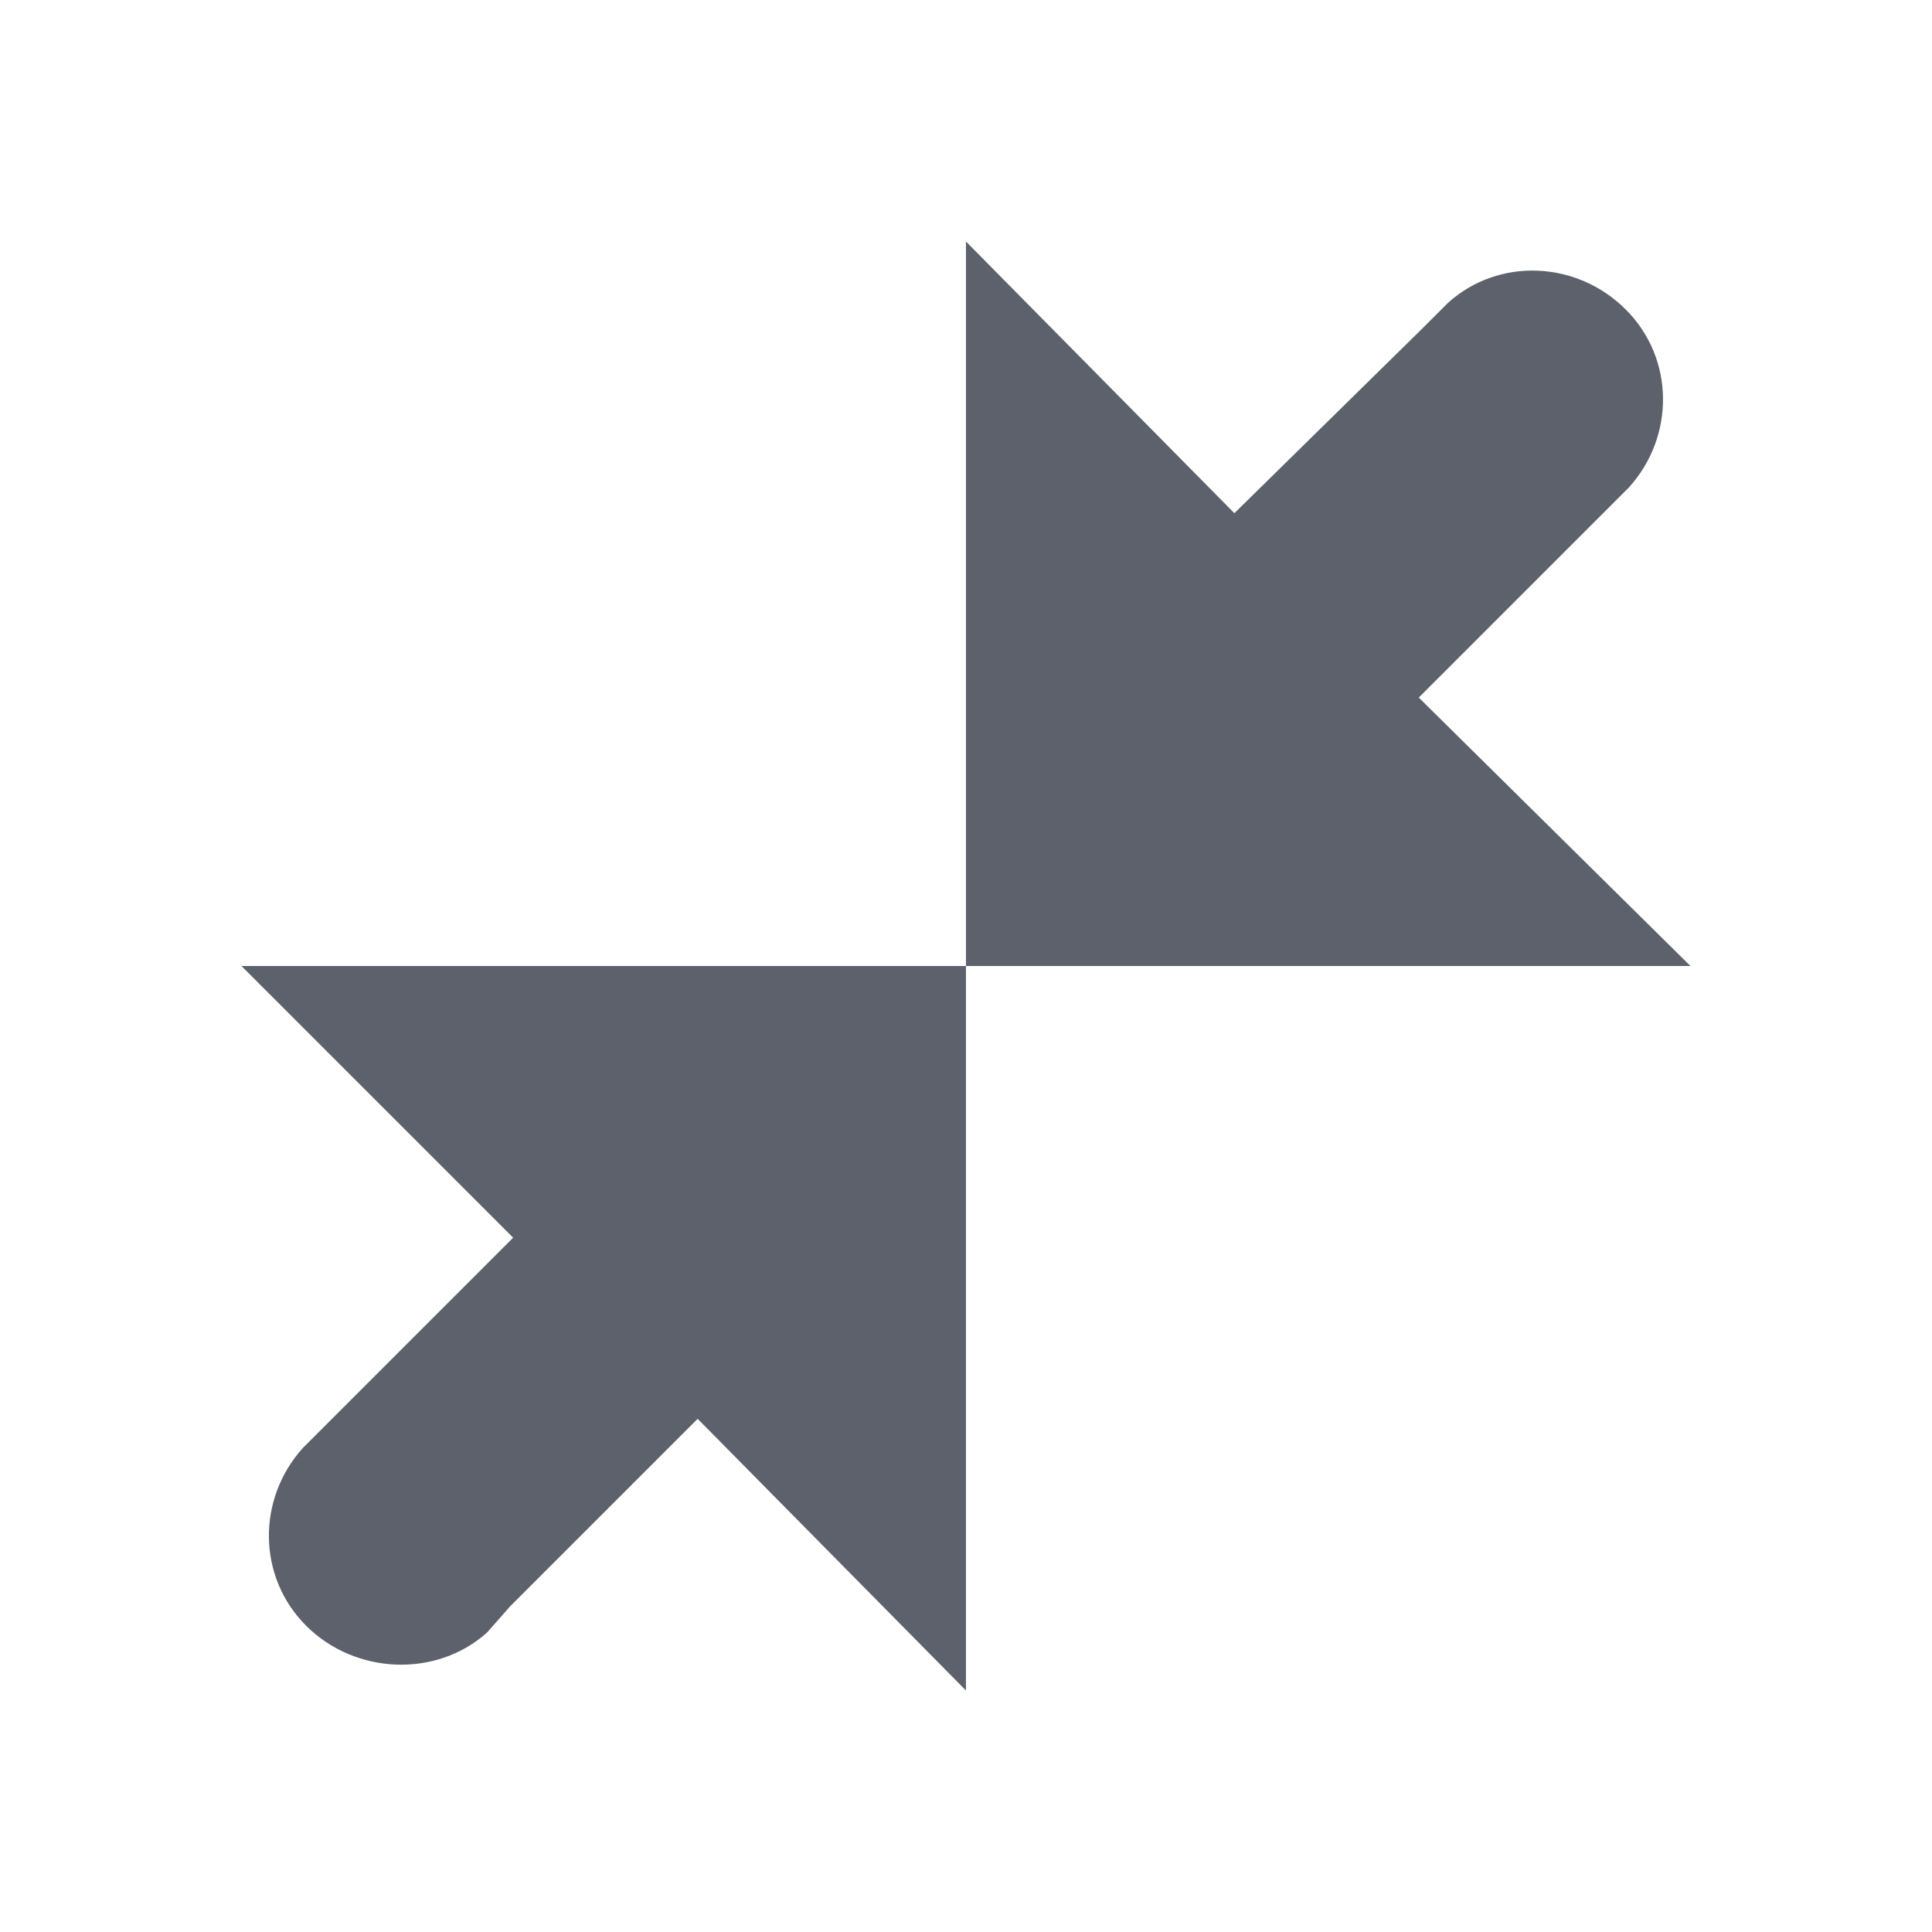
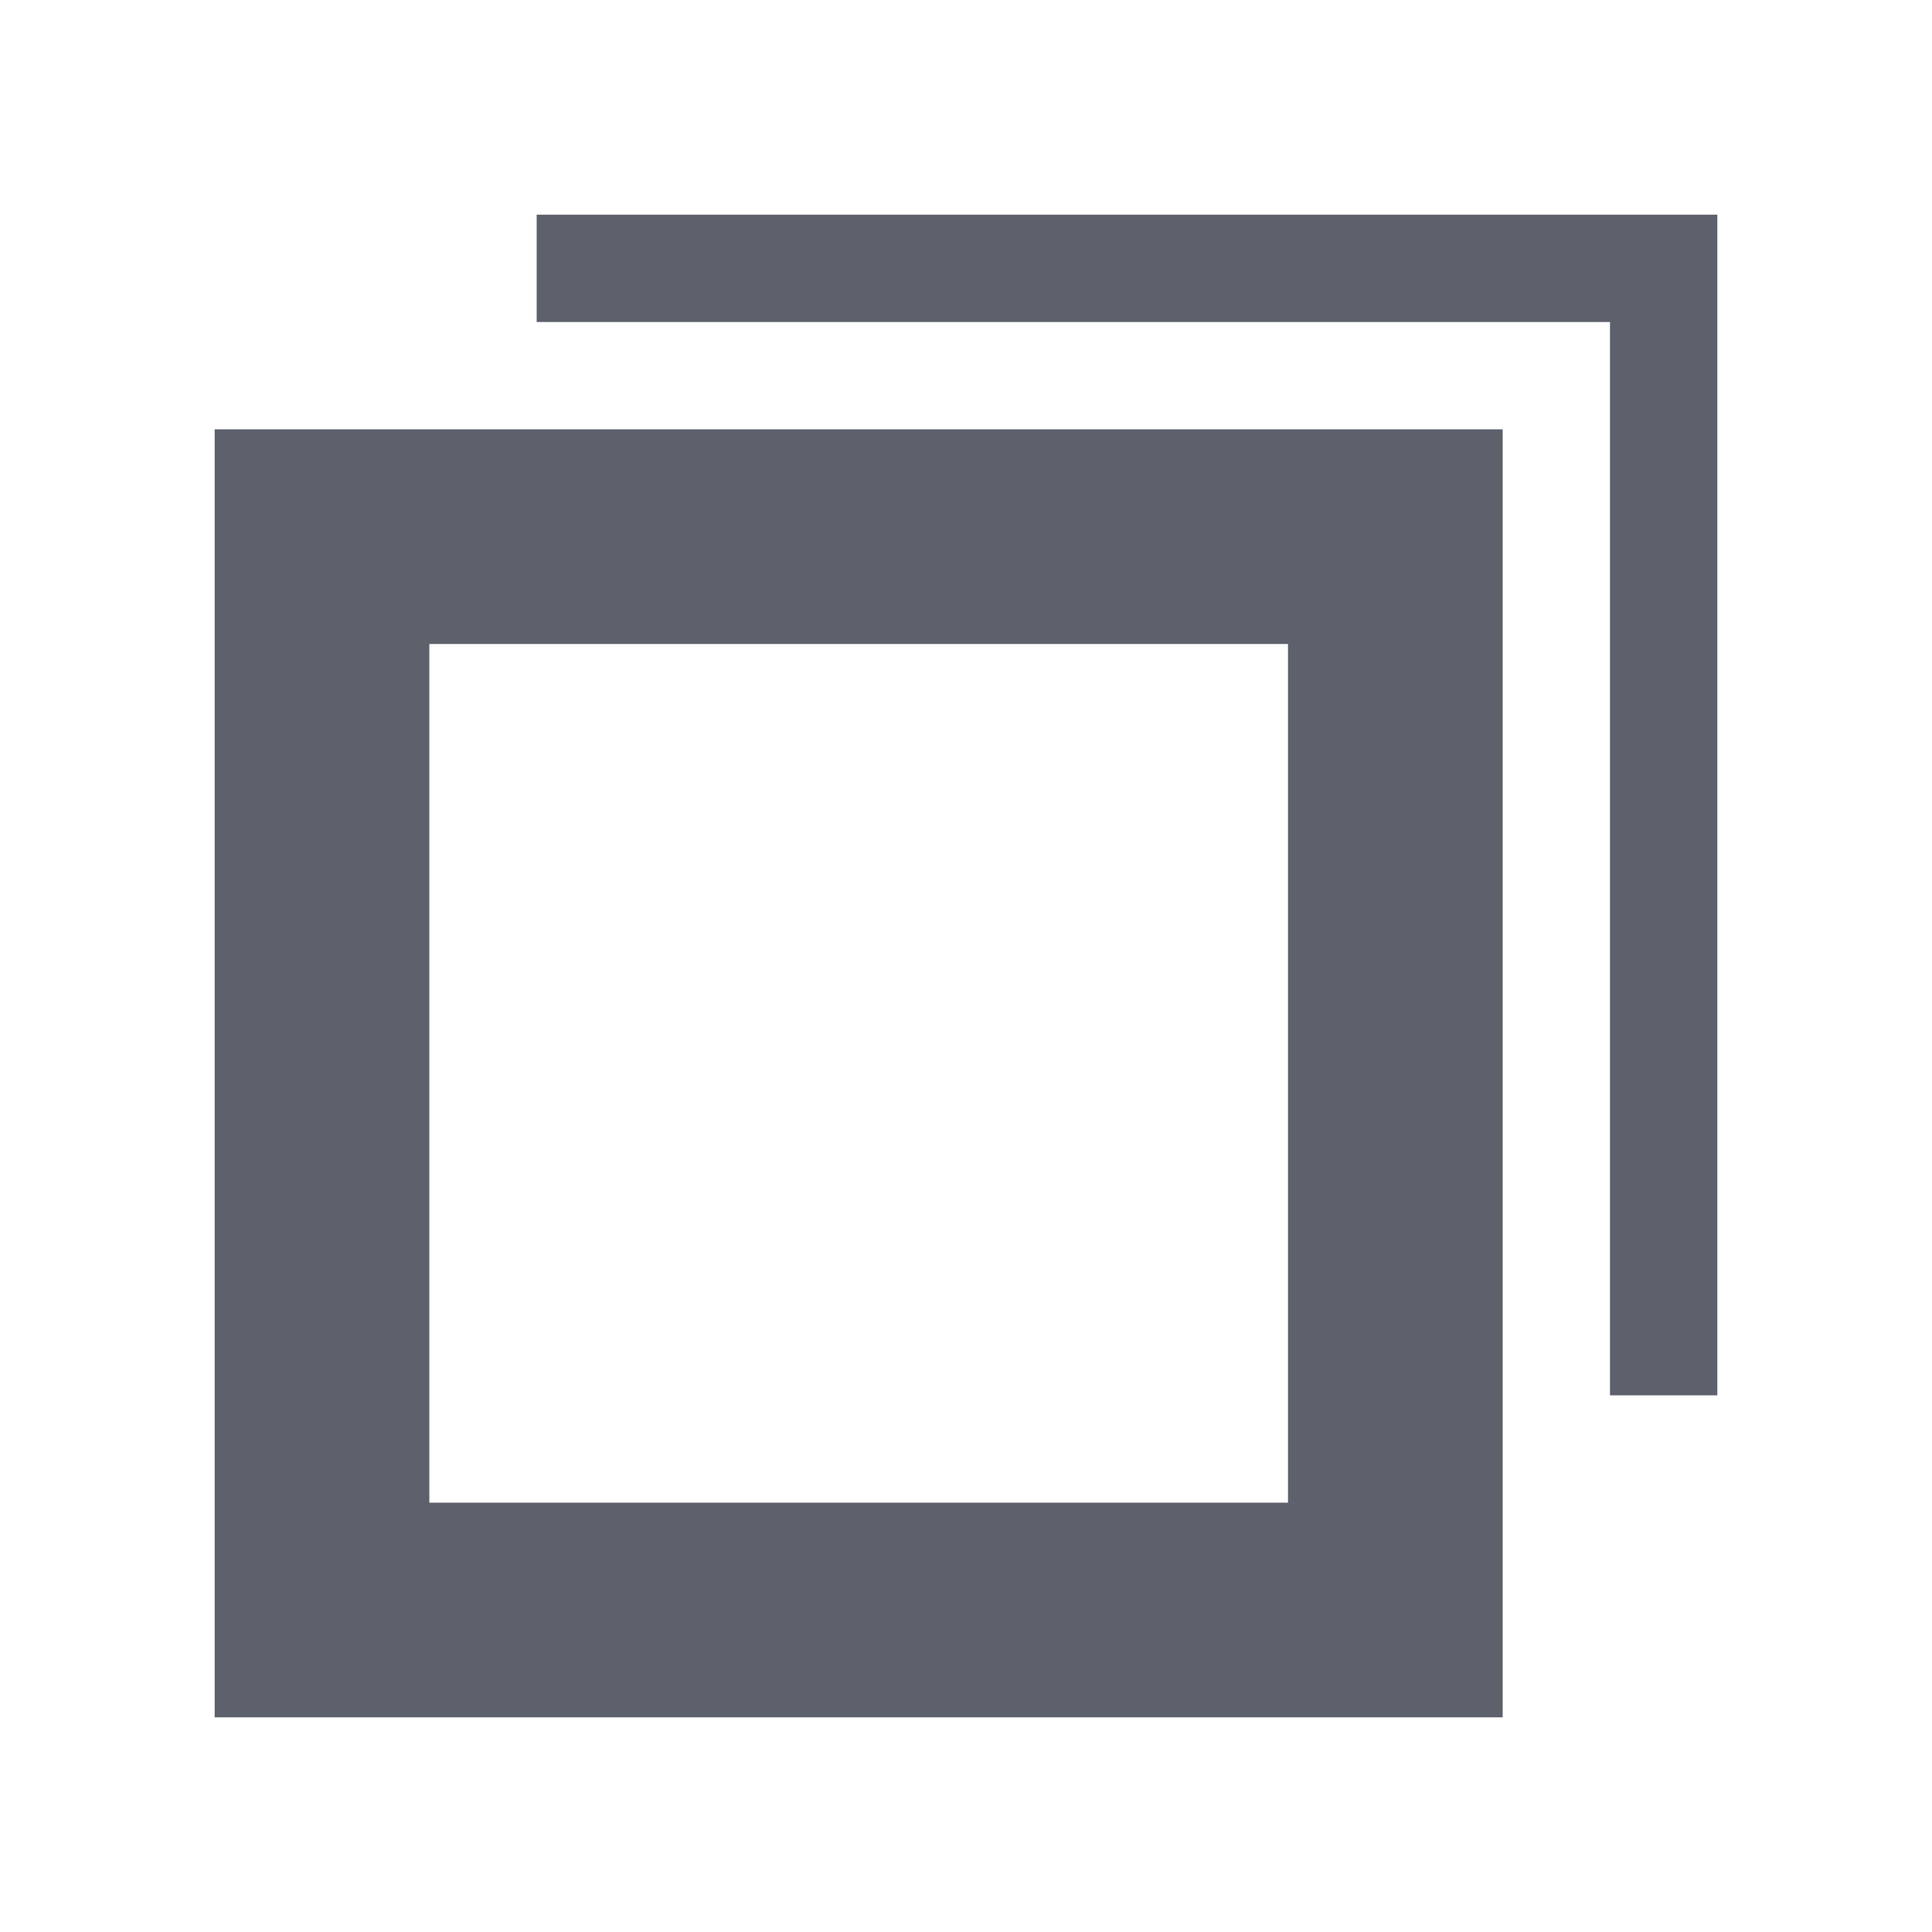
- <svg xmlns="http://www.w3.org/2000/svg" version="1.1" viewBox="0 0 16 16">
-   <defs>
-     <style id="current-color-scheme" type="text/css">
-    .ColorScheme-Text { color:#5c616c; } .ColorScheme-Highlight { color:#5294e2; }
-   </style>
+ <svg xmlns="http://www.w3.org/2000/svg" id="svg13" viewBox="0 0 18 18" version="1.1" height="18" width="18">
+   <defs id="defs5">
+     <style type="text/css" id="current-color-scheme">.ColorScheme-Text { color:#5c616c; } .ColorScheme-Highlight { color:#5294e2; }</style>
  </defs>
-   <g transform="translate(-333.0004,-188)" class="ColorScheme-Text" fill="currentColor">
-     <path d="m347 196-2.25-2.223 1.714-1.714c0.013-0.013 0.015-0.013 0.027-0.027 0.381-0.421 0.379-1.068-0.027-1.473-0.405-0.405-1.053-0.434-1.473-0.054l-0.214 0.214-1.554 1.527-2.223-2.25v6z" />
-     <path d="m341 202v-6h-6l2.25 2.25-1.714 1.714c-0.013 0.013-0.015 0.013-0.027 0.027-0.381 0.421-0.379 1.068 0.027 1.473 0.405 0.405 1.079 0.434 1.5 0.054l0.188-0.214 1.554-1.554z" />
-   </g>
+   <path class="ColorScheme-Text" id="path851" d="M 2 4 L 2 5 L 2 16 L 14 16 L 14 4 L 2 4 z M 4 6 L 12 6 L 12 14 L 4 14 L 4 6 z " style="fill:currentColor" />
+   <path class="ColorScheme-Text" d="m 5,2 v 1 h 10 V 13 h 1 v -10 -1 h -1 z" style="fill:currentColor" id="rect839" />
</svg>
